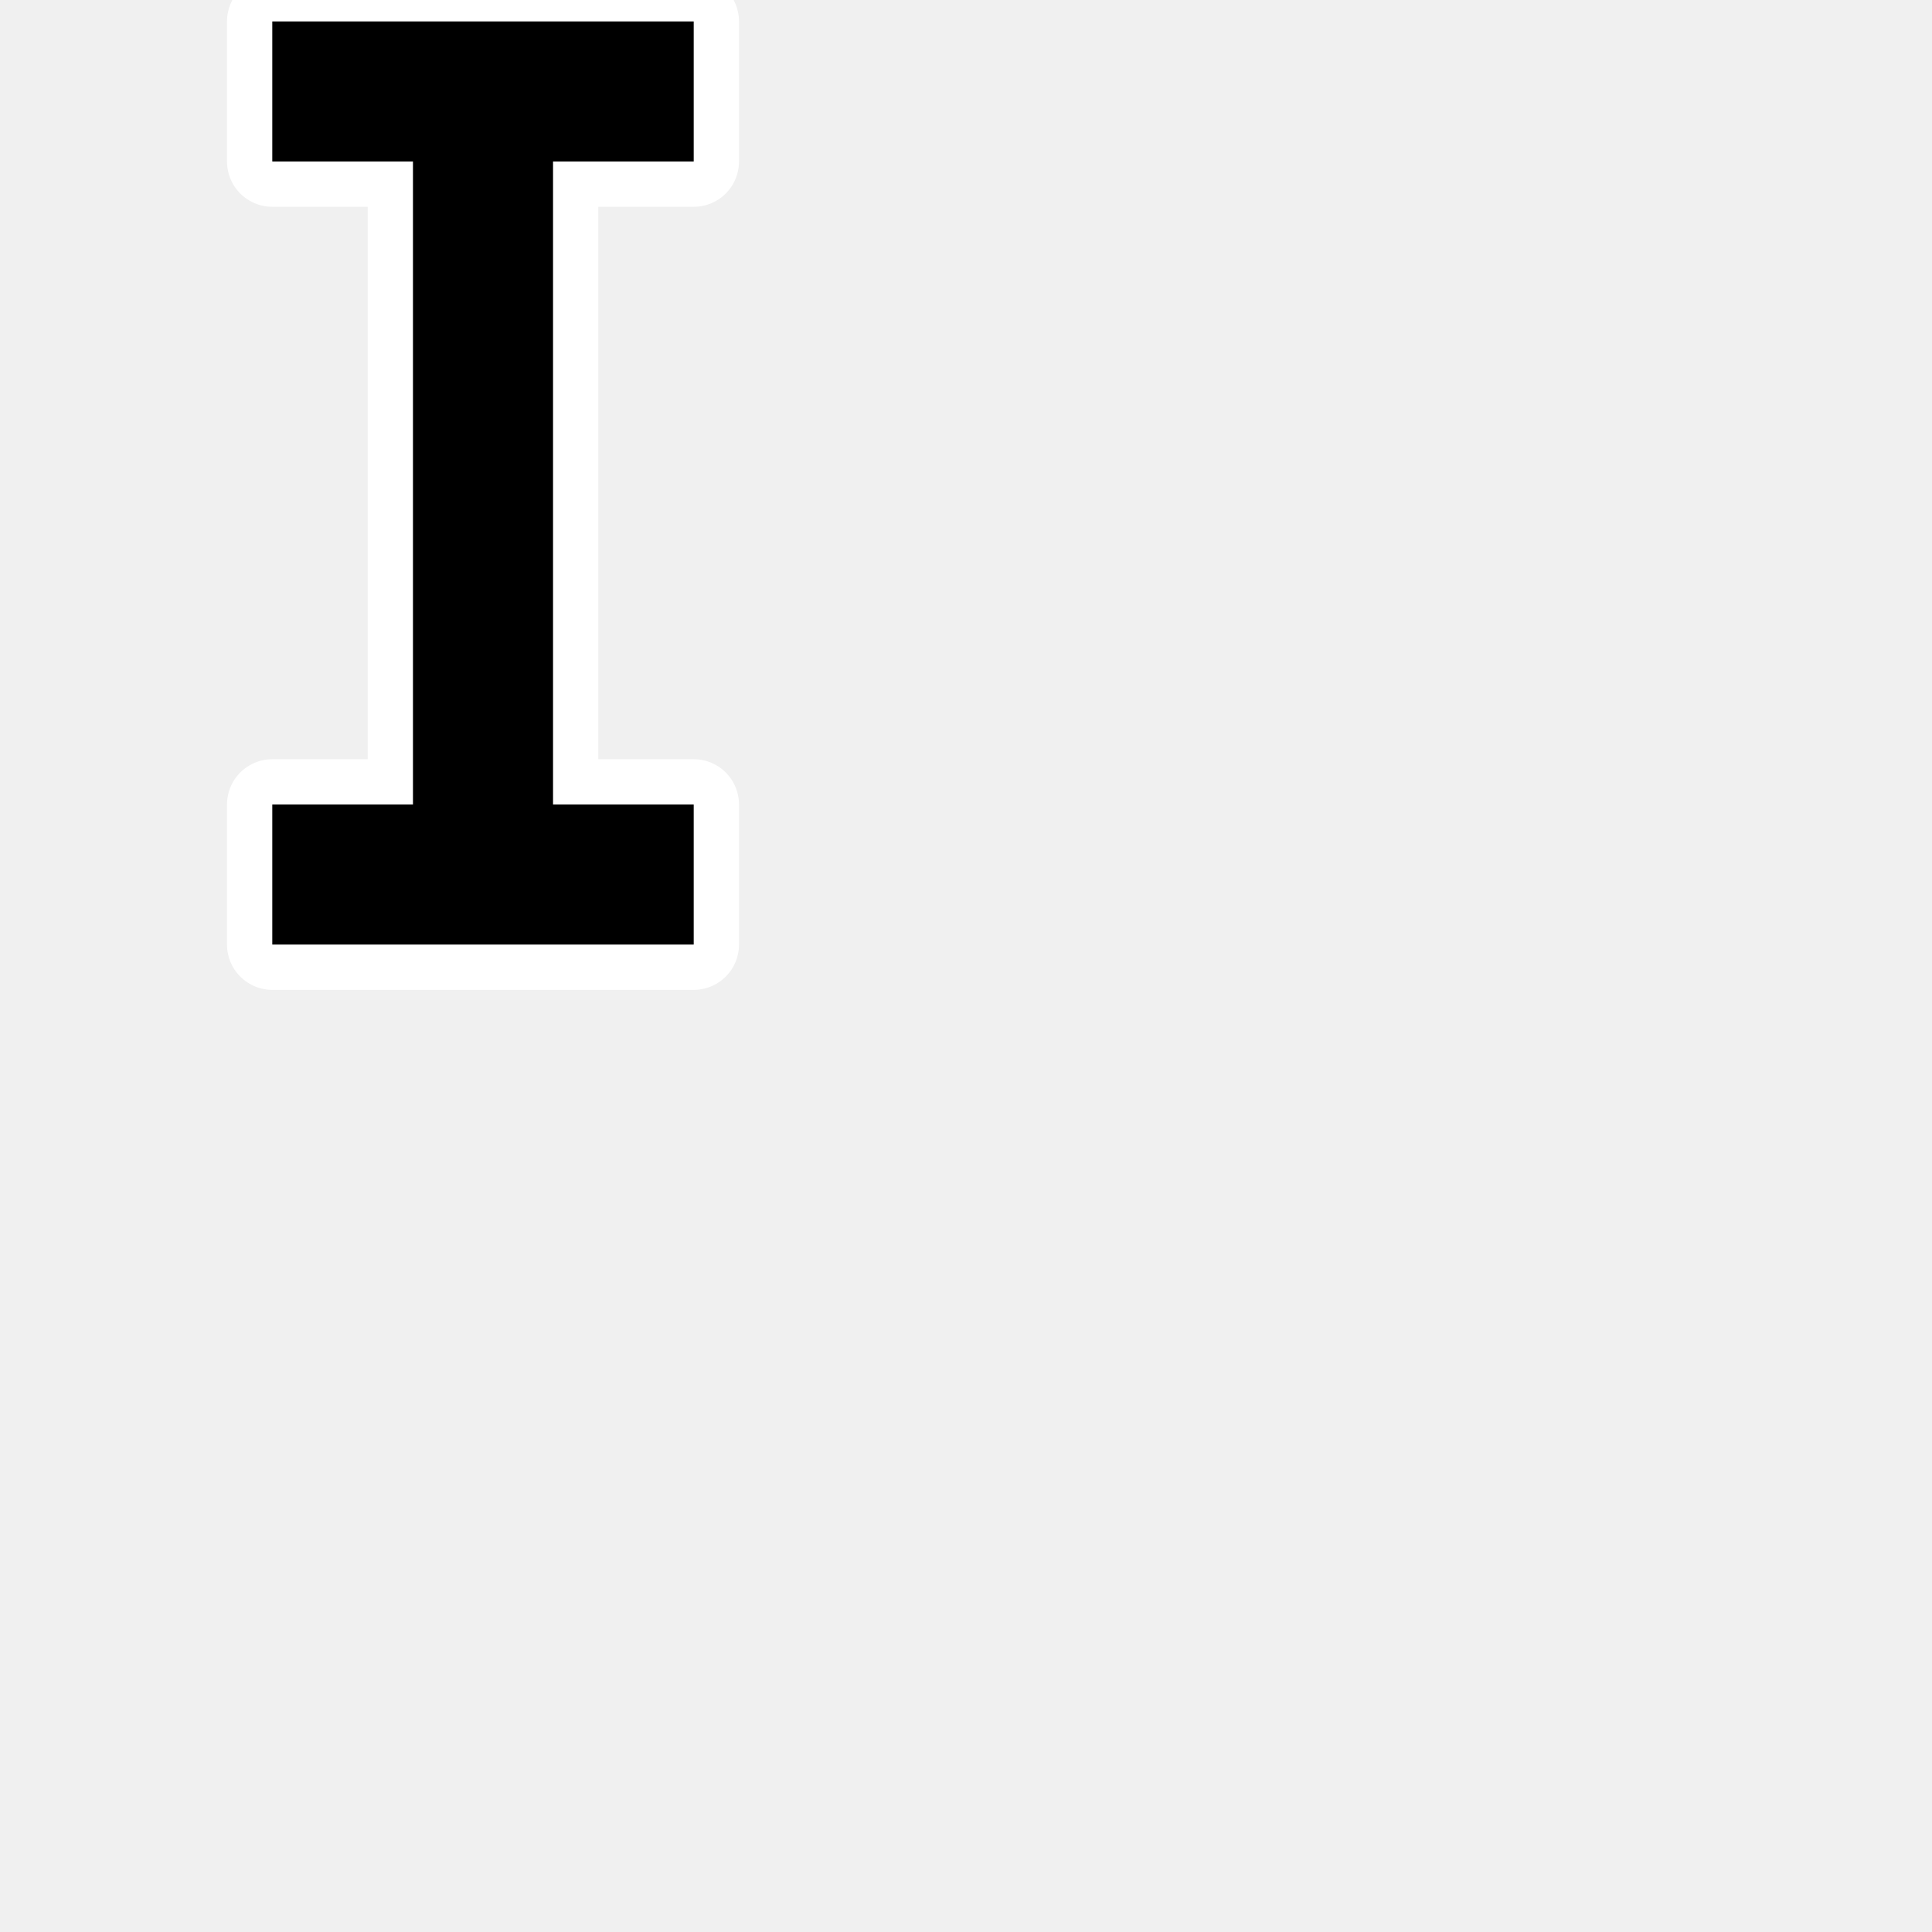
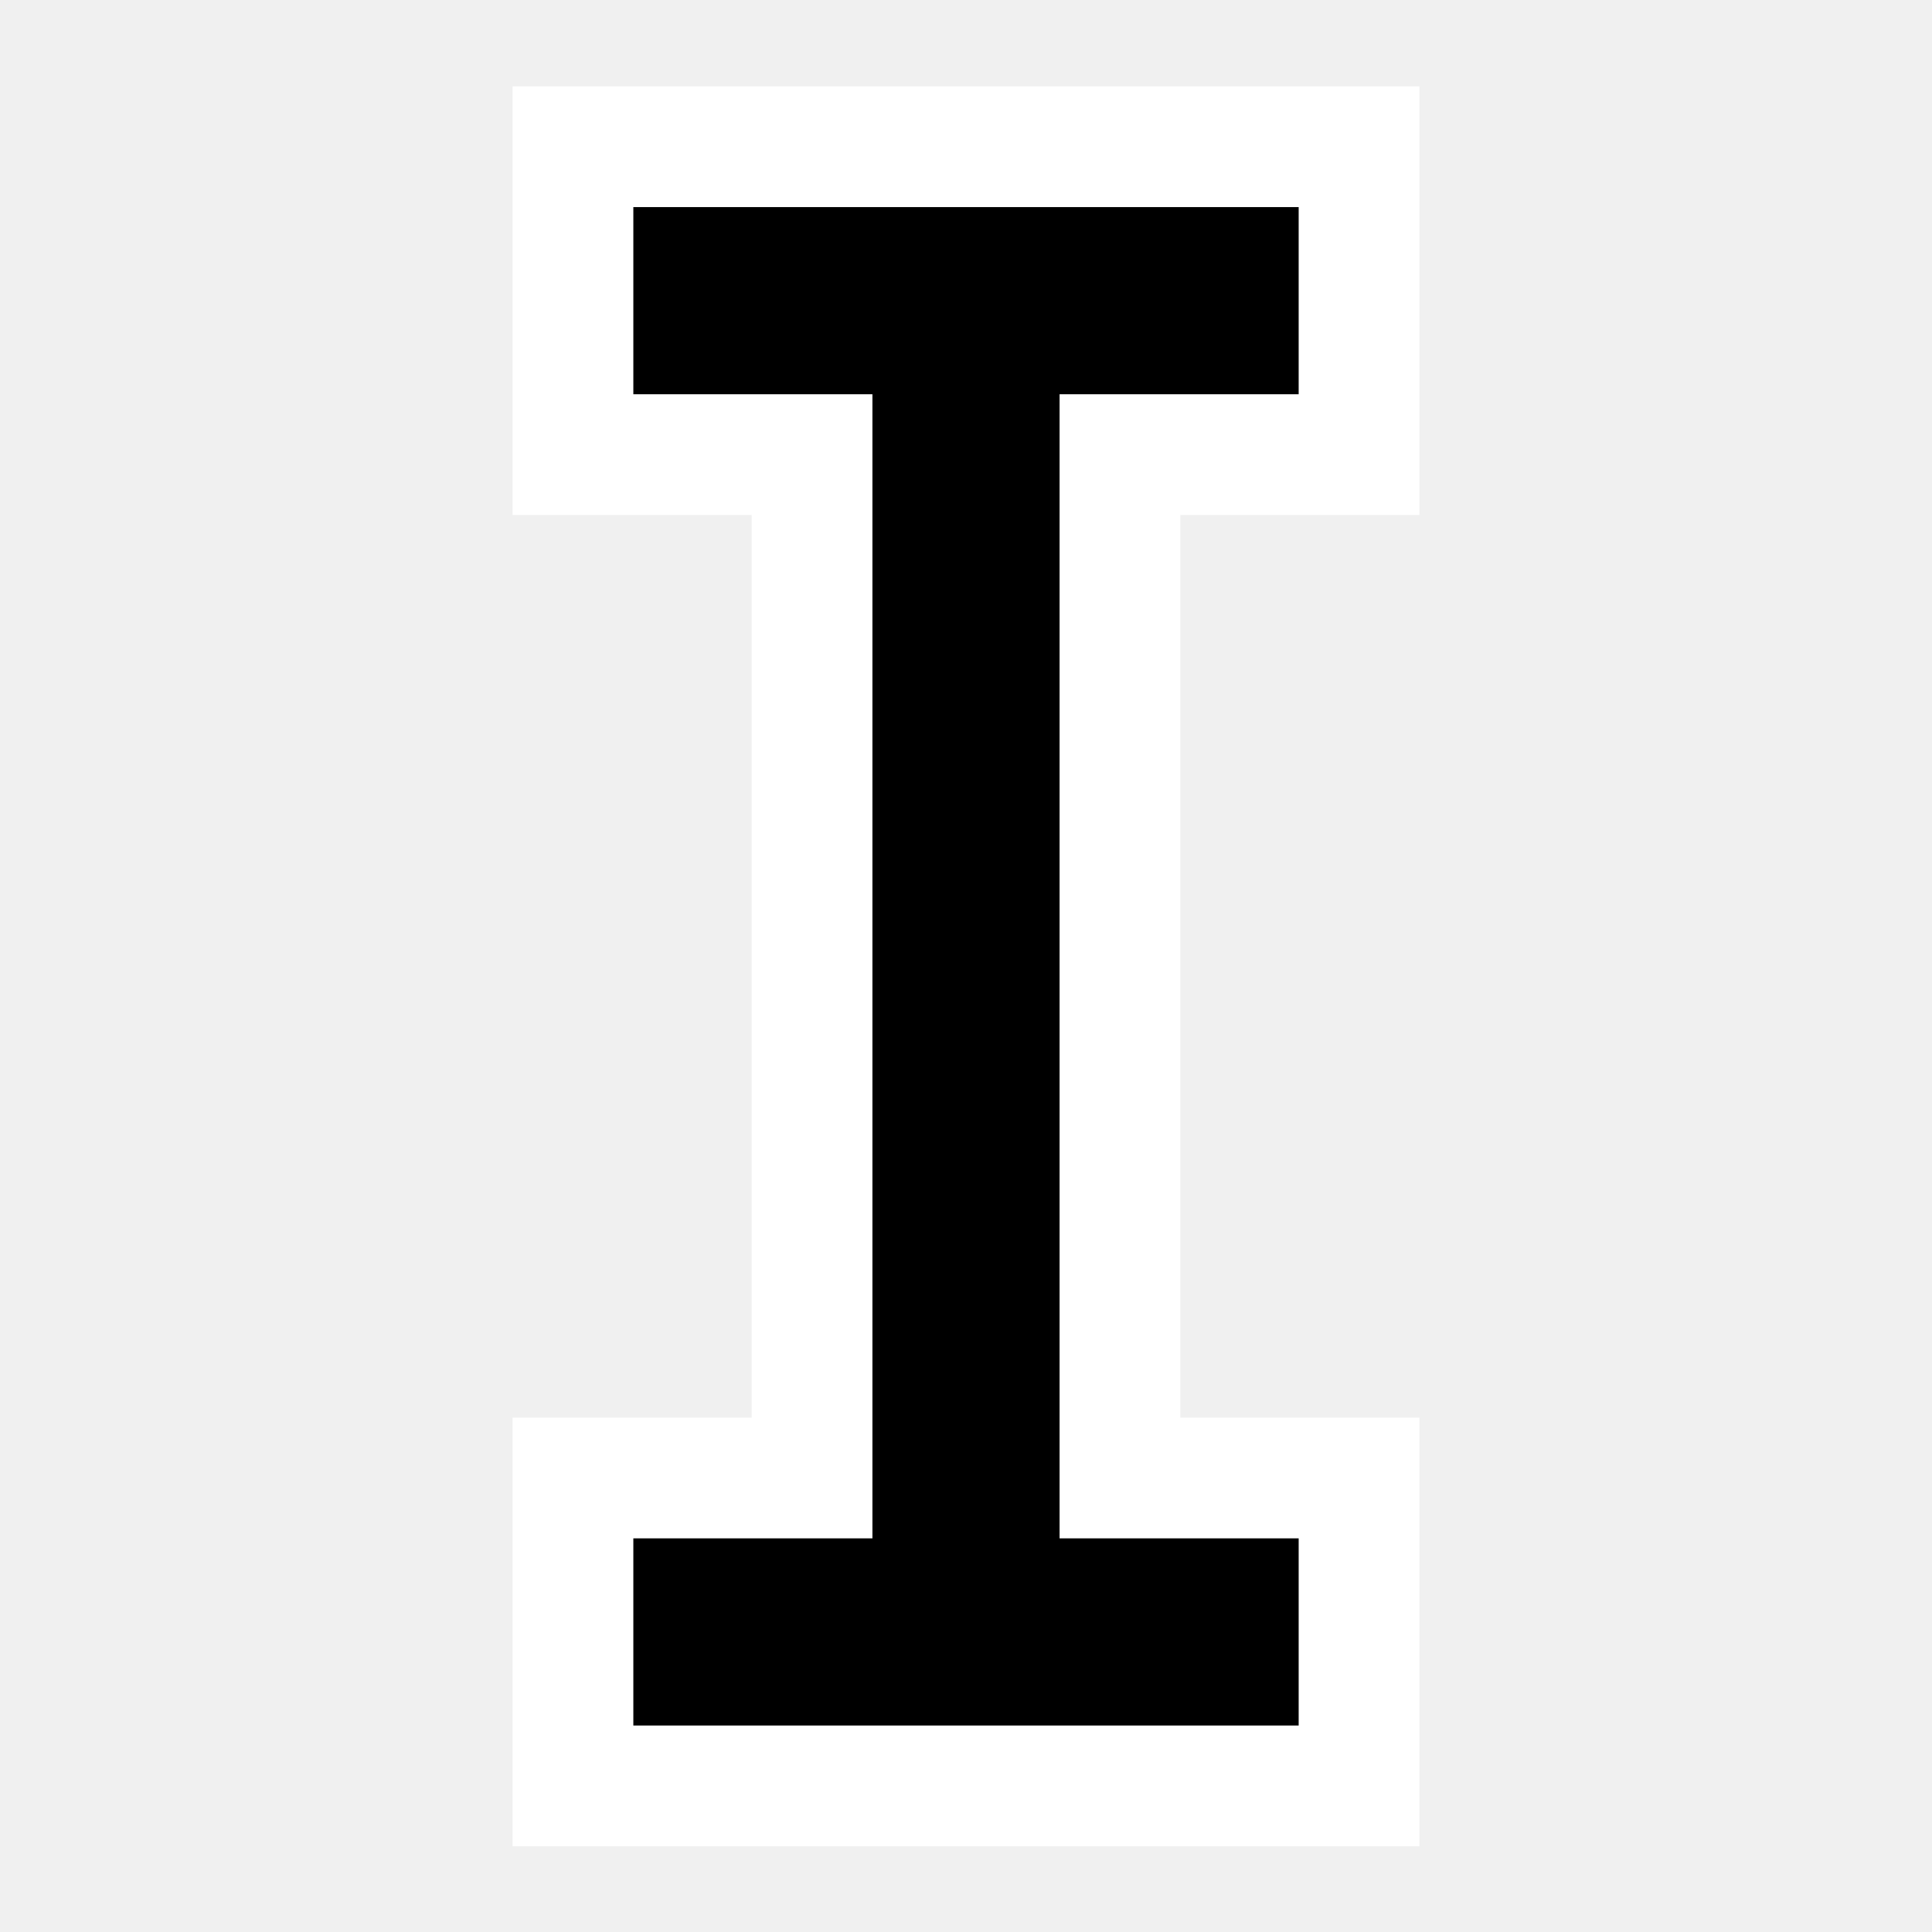
- <svg xmlns="http://www.w3.org/2000/svg" id="_圖層_1" data-name="圖層 1" viewBox="0 0 64 64">
-   <polygon points="9.02 31.29 9.02 26.65 13.68 26.65 13.68 5.35 9.02 5.35 9.02 .71 22.98 .71 22.98 5.35 18.32 5.35 18.32 26.65 22.98 26.65 22.98 31.29 9.02 31.29" fill="#000" stroke="#fff" stroke-width="3" stroke-linejoin="round" paint-order="stroke fill" />
+ <svg xmlns="http://www.w3.org/2000/svg" id="_圖層_1" data-name="圖層 1" width="30" height="30" viewBox="0 0 32 32">
+   <defs>
+     <style>
+       .cls-1, .cls-2 {
+         stroke-width: 0px;
+       }
+ 
+       .cls-2 {
+         fill: #fff;
+       }
+     </style>
+   </defs>
+   <polygon class="cls-1" points="9.49 29.57 9.49 24.47 13.45 24.47 13.45 7.53 9.49 7.53 9.49 2.43 22.51 2.43 22.51 7.53 18.55 7.53 18.55 24.47 22.51 24.47 22.51 29.57 9.49 29.57" />
+   <path class="cls-2" d="M21.51,3.43v3.1h-3.96v18.95h3.96v3.1h-11.02v-3.1h3.96V6.53h-3.96v-3.1h11.02M23.51,1.43h-15.02v7.1h3.96v14.95h-3.96v7.1h15.02v-7.1h-3.96v-14.95h3.96V1.43h0Z" />
</svg>
